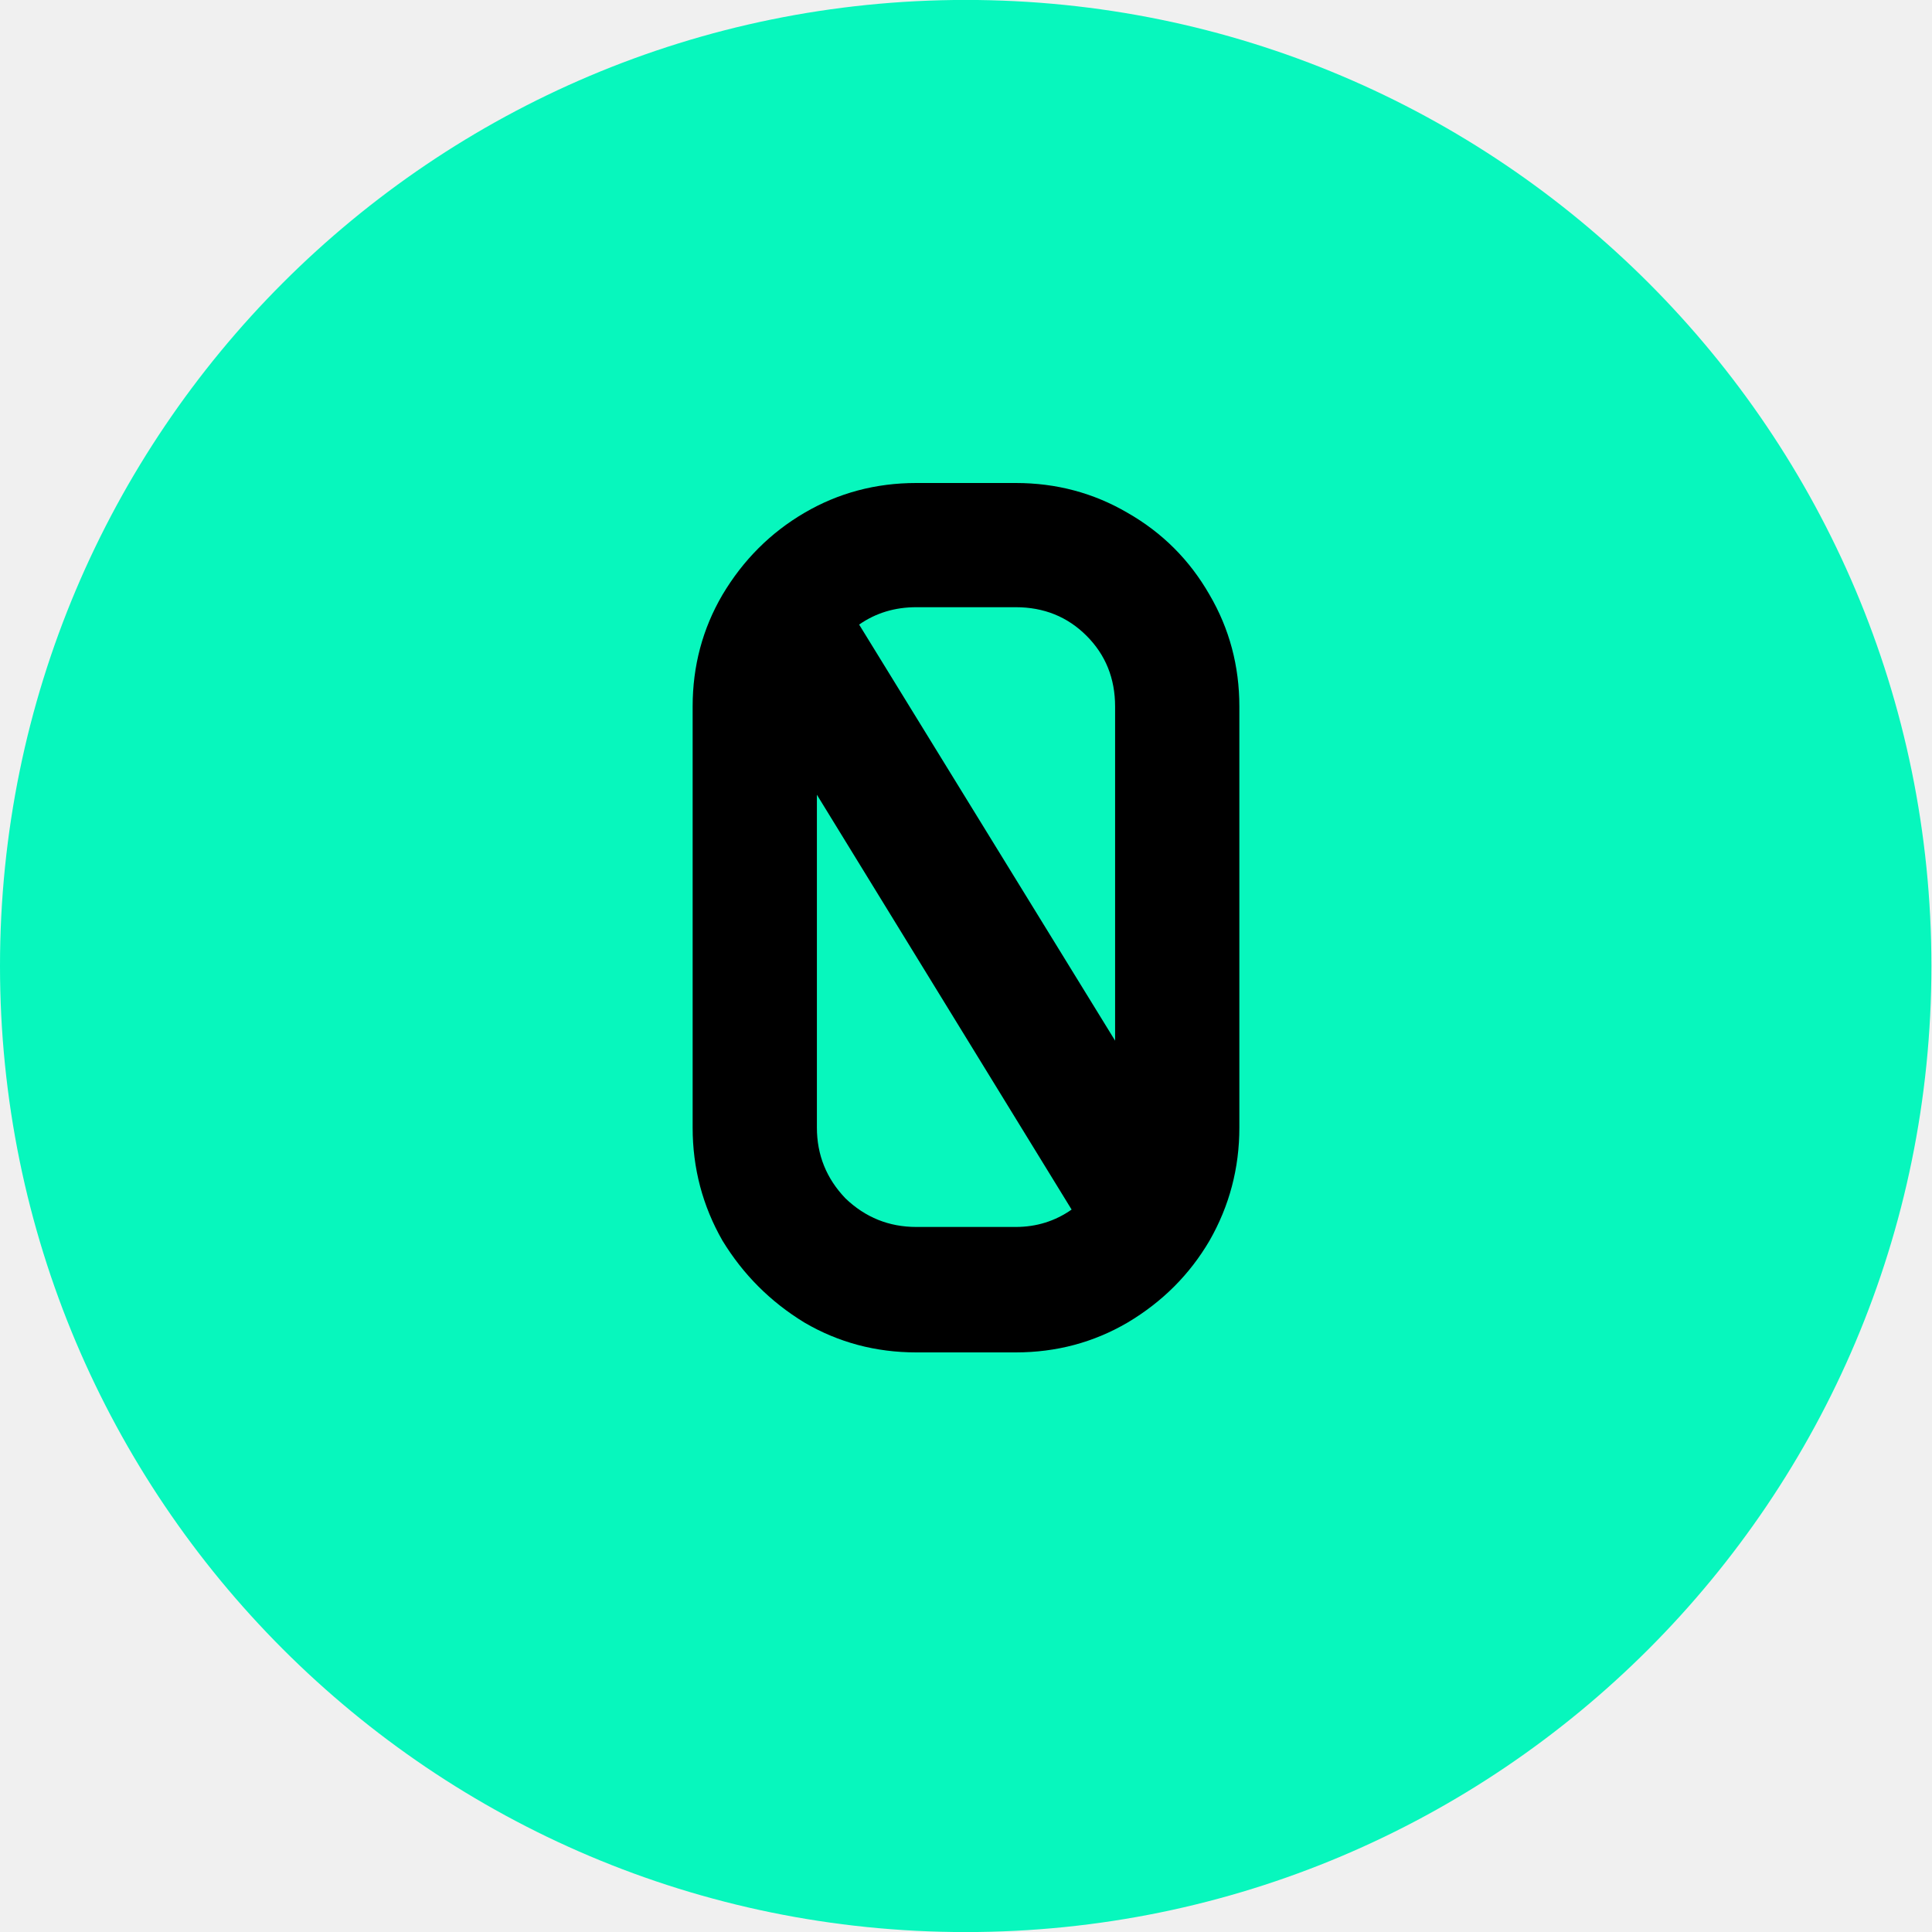
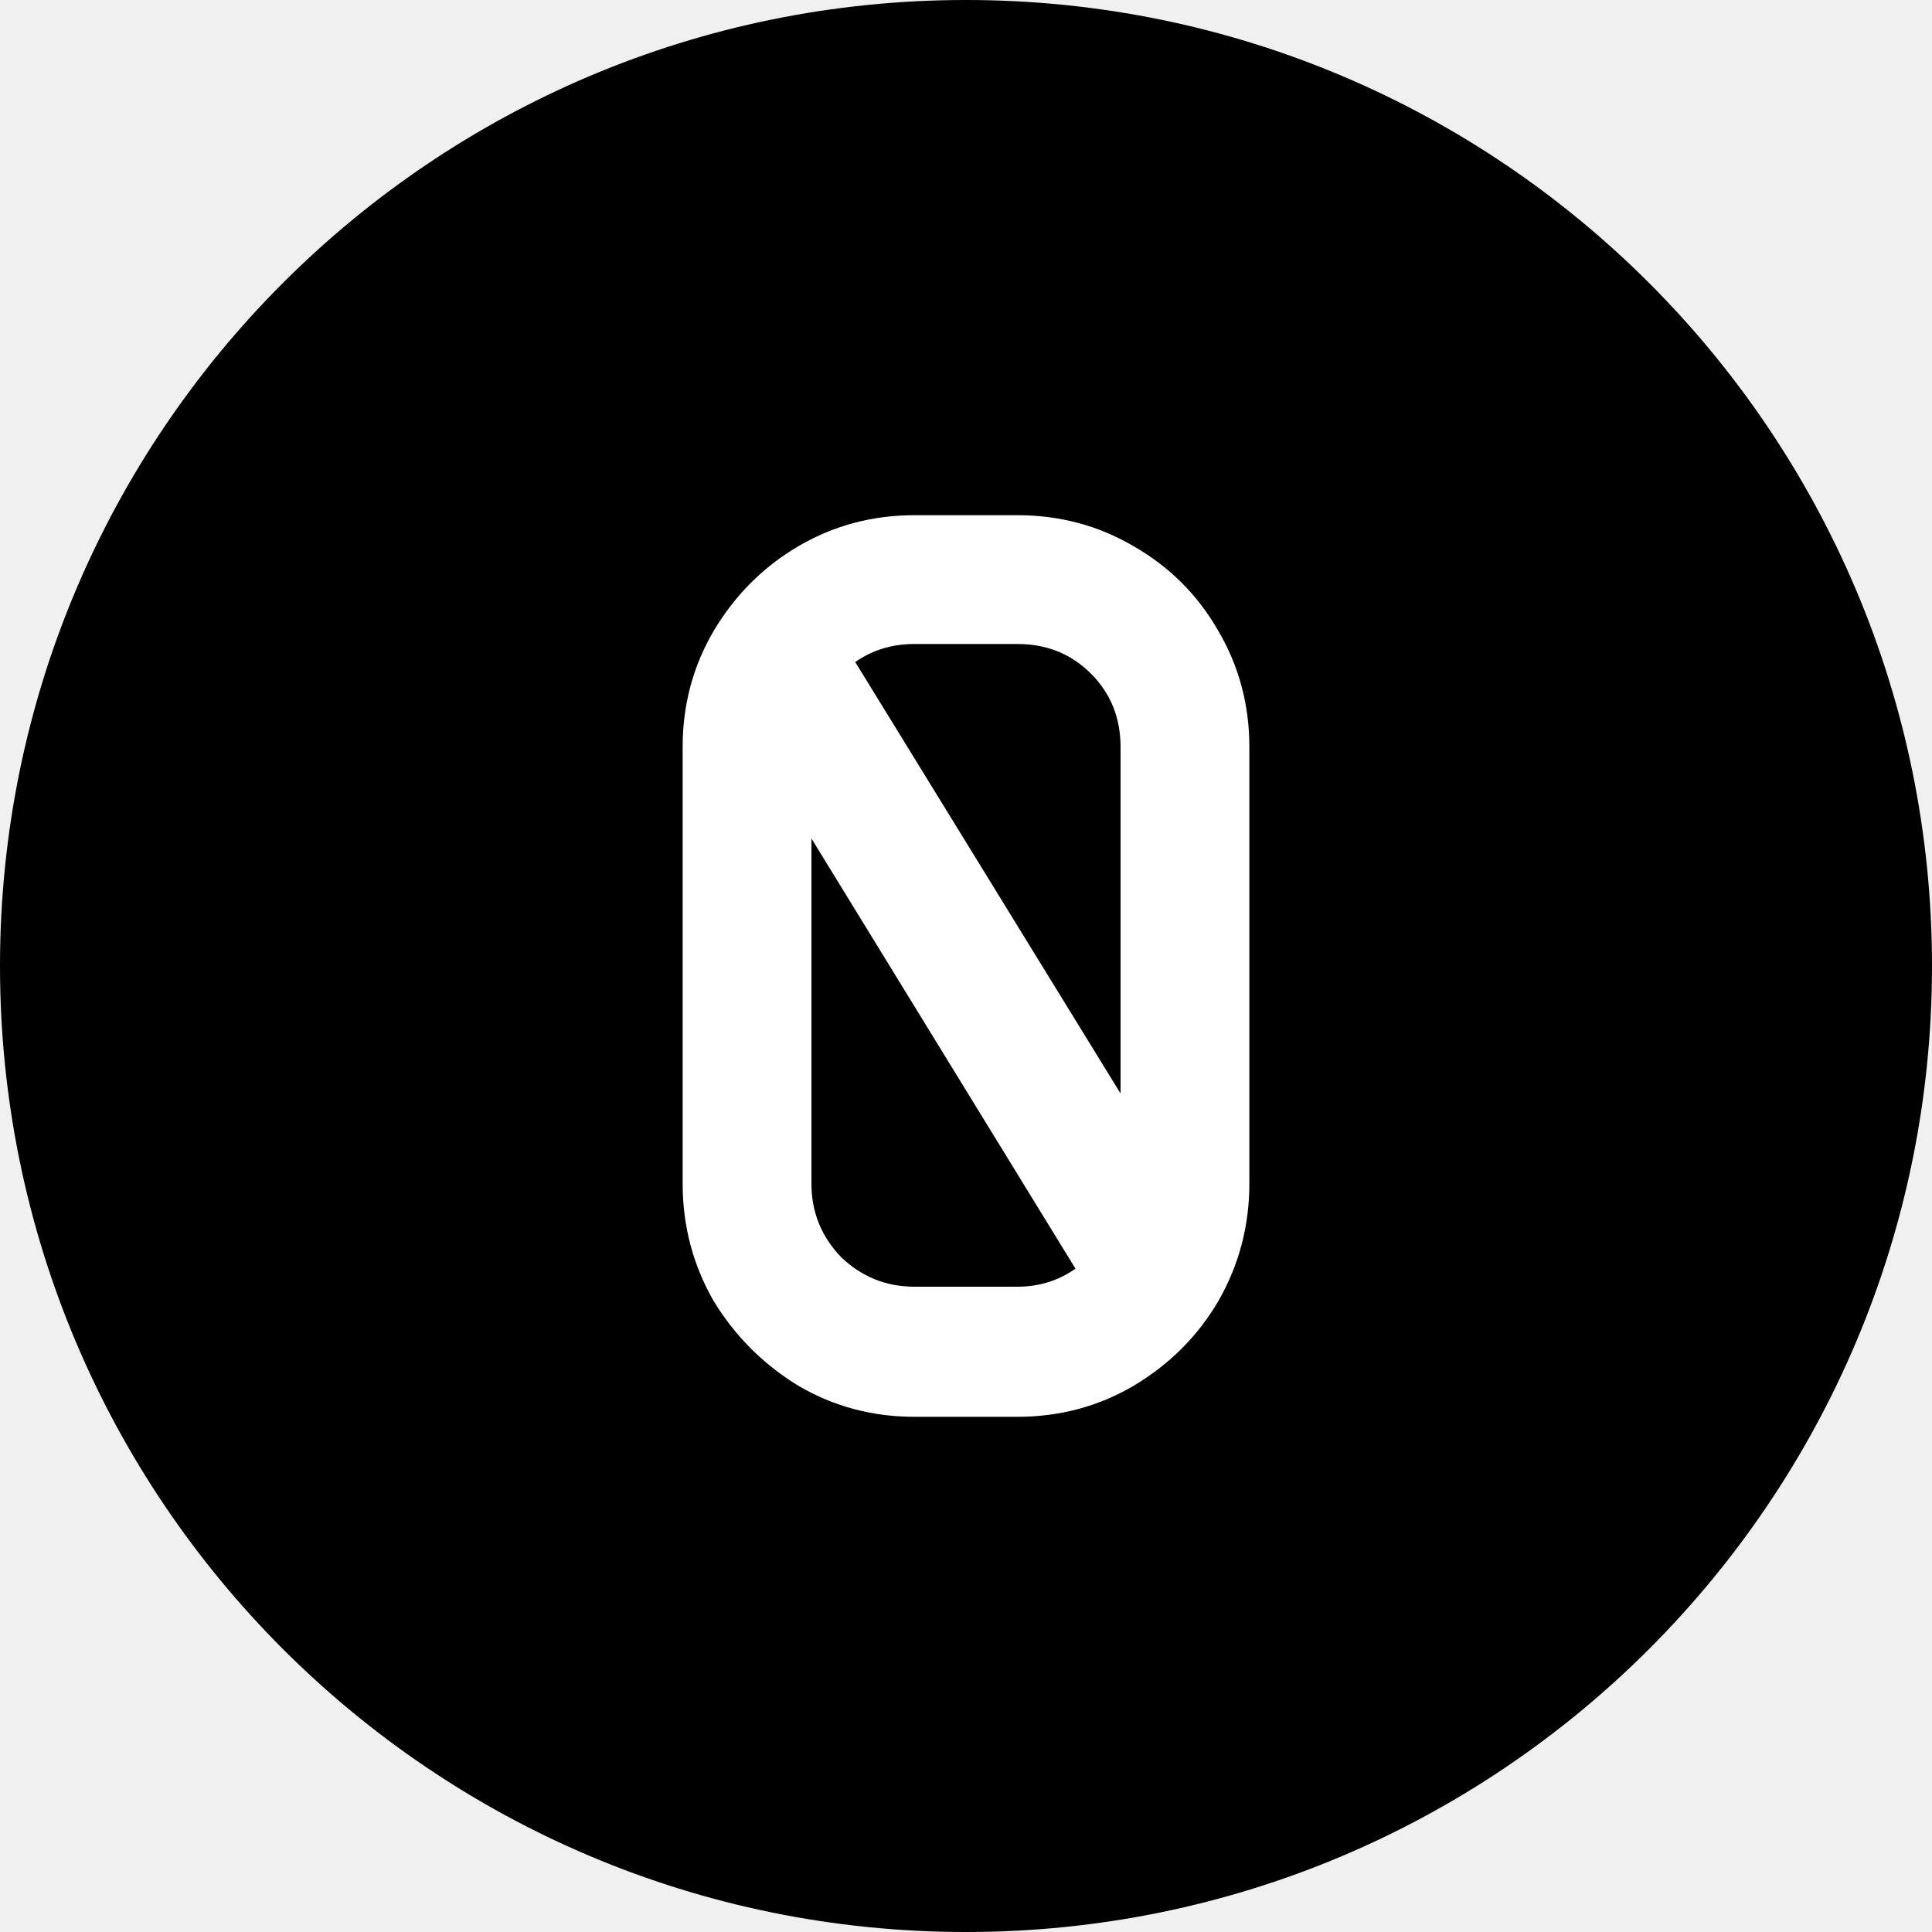
<svg xmlns="http://www.w3.org/2000/svg" width="940" height="940" viewBox="0 0 940 940" fill="none">
-   <g clip-path="url(#clip0_1_13)">
-     <path fill-rule="evenodd" clip-rule="evenodd" d="M469.855 -0.029C729.35 -0.029 939.71 210.41 939.71 470C939.71 729.589 729.35 940.031 469.855 940.031C210.361 940.031 0 729.589 0 470C0 210.41 210.361 -0.029 469.855 -0.029Z" fill="#07F7BD" />
-     <path d="M494.182 596.967C504.258 596.967 513.326 594.147 521.386 588.507L397.455 386.676V548.624C397.455 561.919 402.089 573.4 411.359 583.069C421.032 592.334 432.518 596.967 445.818 596.967H494.182ZM337 343.771C337 324.031 341.836 305.903 351.509 289.386C361.585 272.466 374.885 259.171 391.409 249.503C407.933 239.834 426.07 235 445.818 235H494.182C513.93 235 532.067 239.834 548.591 249.503C565.518 259.171 578.818 272.466 588.491 289.386C598.164 305.903 603 324.031 603 343.771V548.624C603 568.364 598.164 586.694 588.491 603.614C578.818 620.131 565.518 633.426 548.591 643.497C532.067 653.166 513.93 658 494.182 658H445.818C426.07 658 407.933 653.166 391.409 643.497C374.885 633.426 361.585 620.131 351.509 603.614C341.836 586.694 337 568.364 337 548.624V343.771ZM542.545 506.324V343.771C542.545 330.074 537.911 318.593 528.641 309.327C519.371 300.061 507.885 295.429 494.182 295.429H445.818C435.339 295.429 426.07 298.249 418.009 303.889L542.545 506.324Z" fill="black" />
-   </g>
-   <defs>
-     <clipPath id="clip0_1_13">
-       <rect width="940" height="940" fill="white" />
-     </clipPath>
-   </defs>
+   <path fill-rule="evenodd" clip-rule="evenodd" d="M470 940C729.574 940 940 729.574 940 470C940 210.426 729.574 0 470 0C210.426 0 0 210.426 0 470C0 729.574 210.426 940 470 940Z" fill="black" />
+   <path d="M495.067 626.04C505.512 626.04 514.912 623.115 523.267 617.267L394.8 407.96V575.907C394.8 589.693 399.605 601.6 409.214 611.627C419.24 621.235 431.147 626.04 444.934 626.04H495.067ZM332.134 363.466C332.134 342.995 337.147 324.195 347.174 307.067C357.618 289.52 371.405 275.733 388.534 265.706C405.663 255.68 424.463 250.667 444.934 250.667H495.067C515.538 250.667 534.338 255.68 551.467 265.706C569.014 275.733 582.8 289.52 592.827 307.067C602.854 324.195 607.867 342.995 607.867 363.466V575.907C607.867 596.378 602.854 615.387 592.827 632.933C582.8 650.062 569.014 663.849 551.467 674.293C534.338 684.32 515.538 689.333 495.067 689.333H444.934C424.463 689.333 405.663 684.32 388.534 674.293C371.405 663.849 357.618 650.062 347.174 632.933C337.147 615.387 332.134 596.378 332.134 575.907V363.466ZM545.2 532.04V363.466C545.2 349.262 540.396 337.355 530.787 327.747C521.178 318.138 509.272 313.333 495.067 313.333H444.934C434.072 313.333 424.463 316.258 416.107 322.107L545.2 532.04Z" fill="white" />
</svg>
